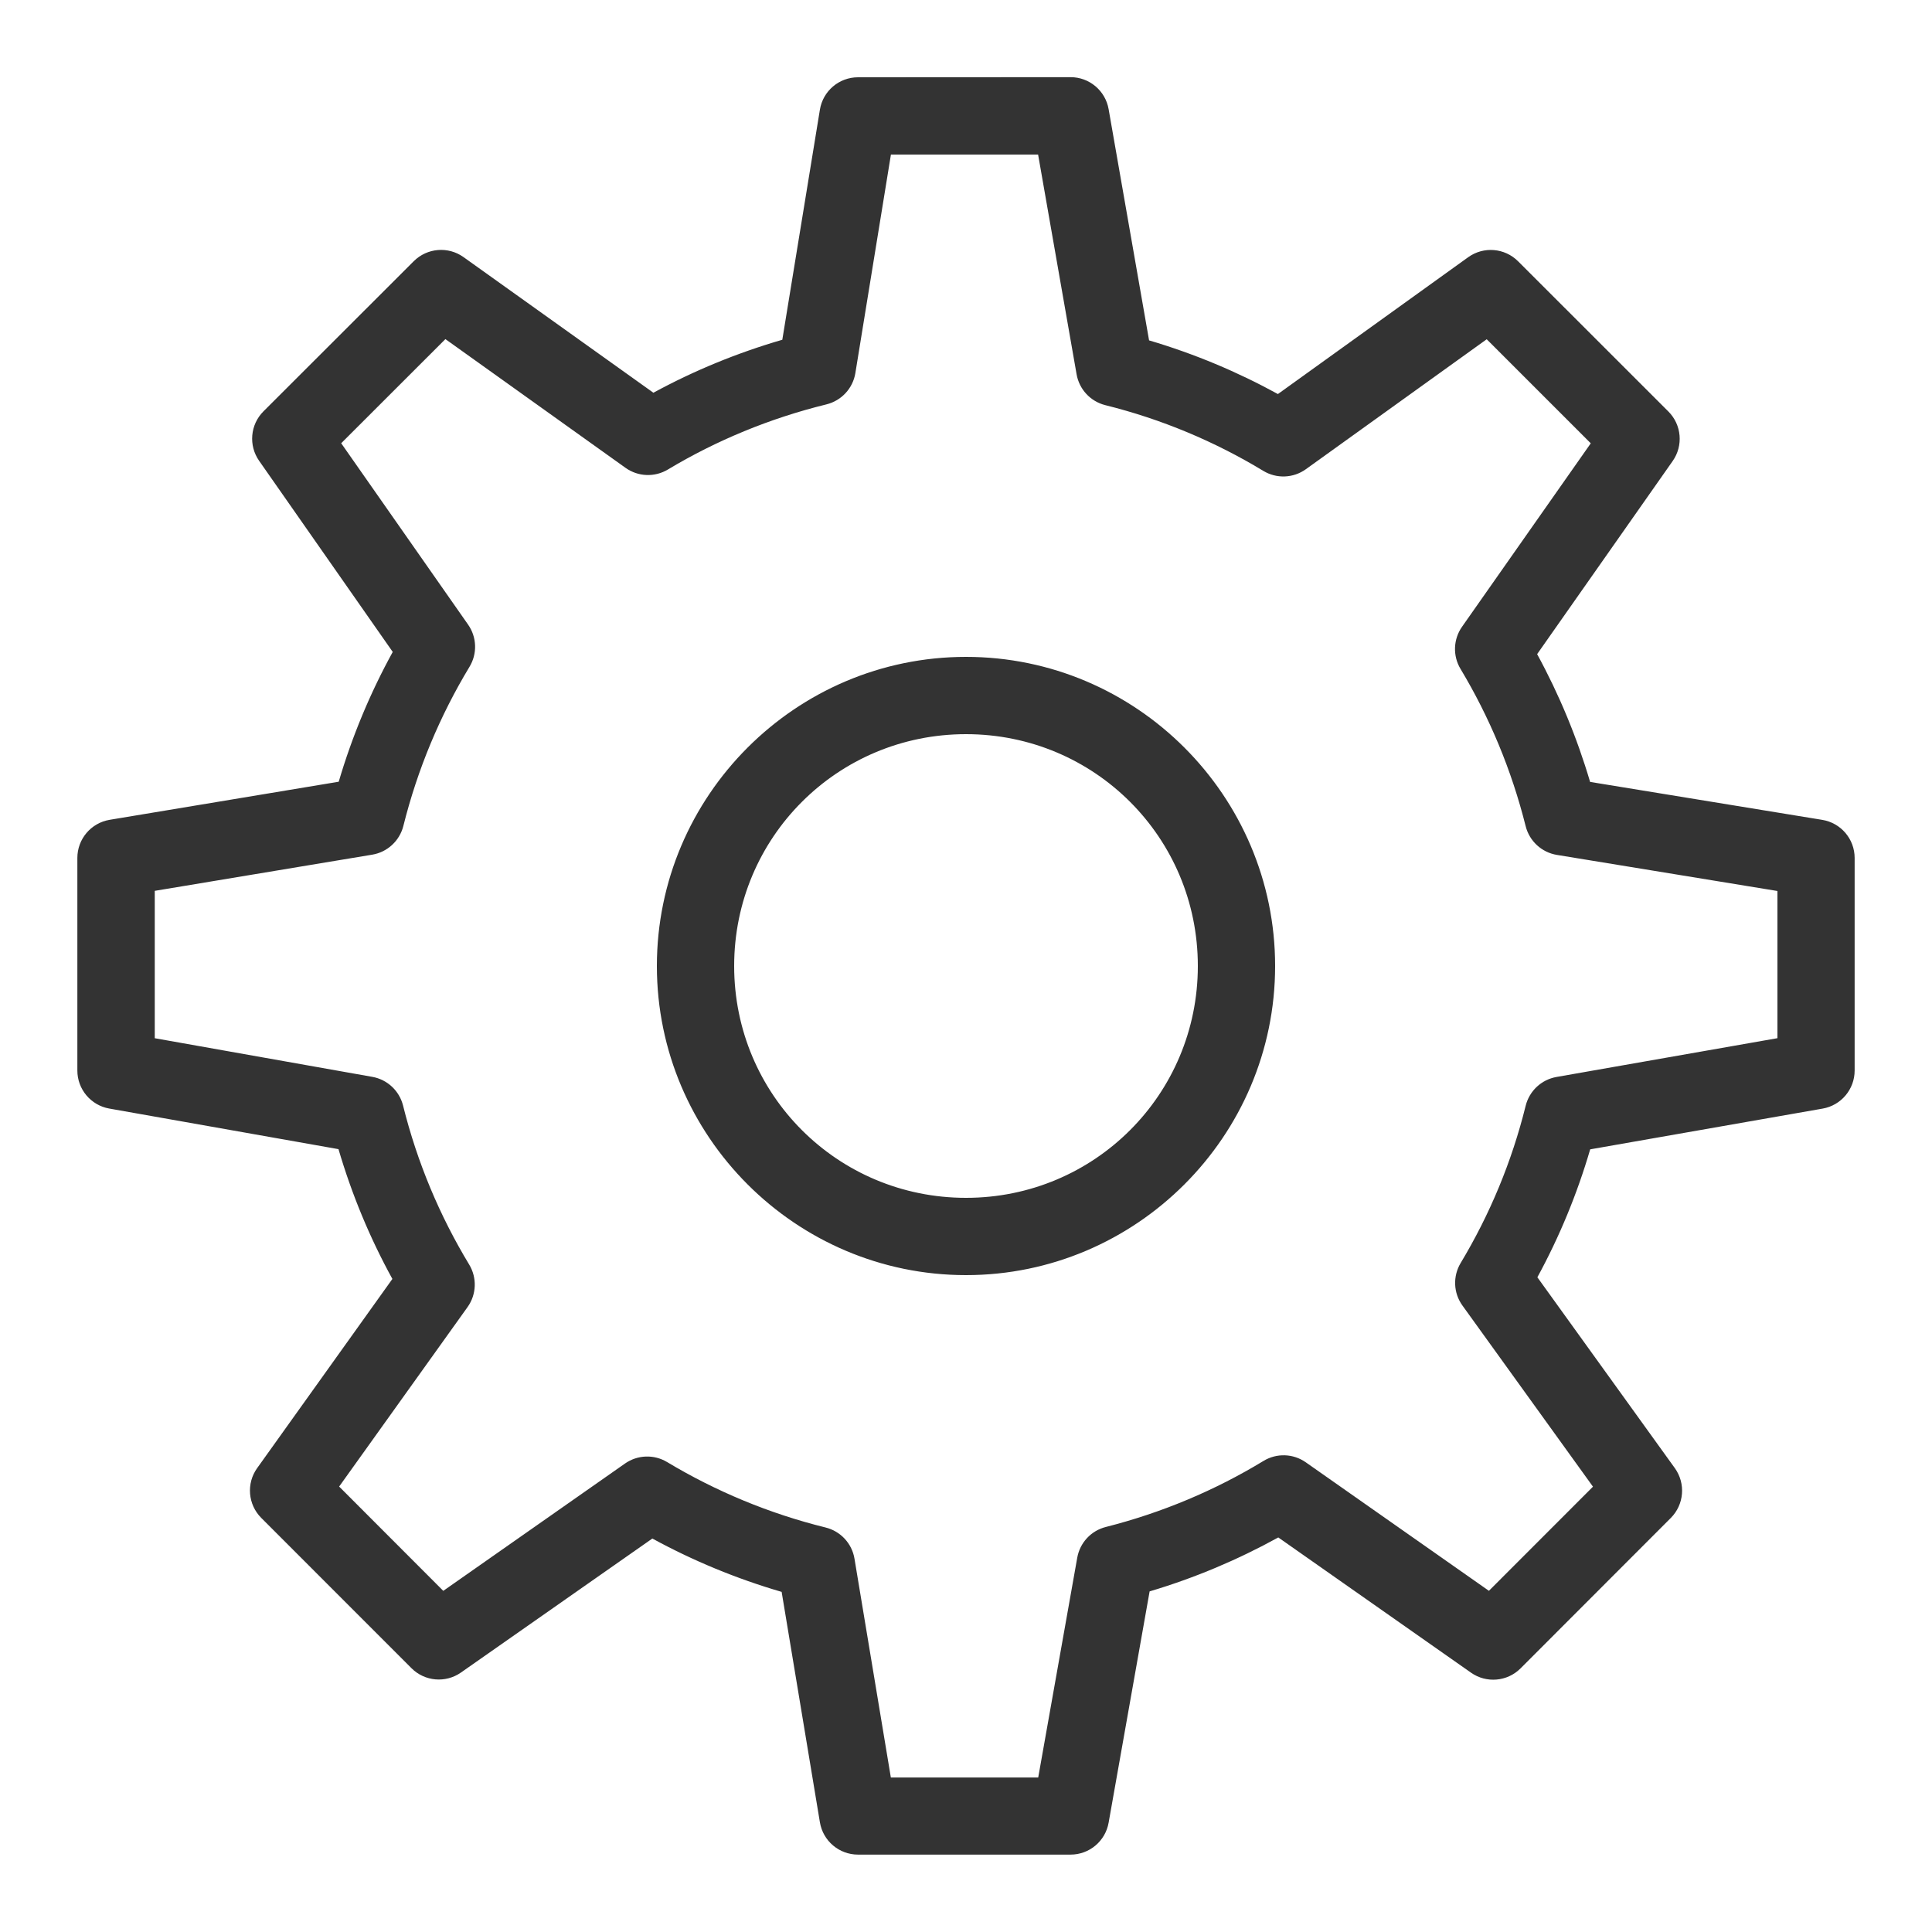
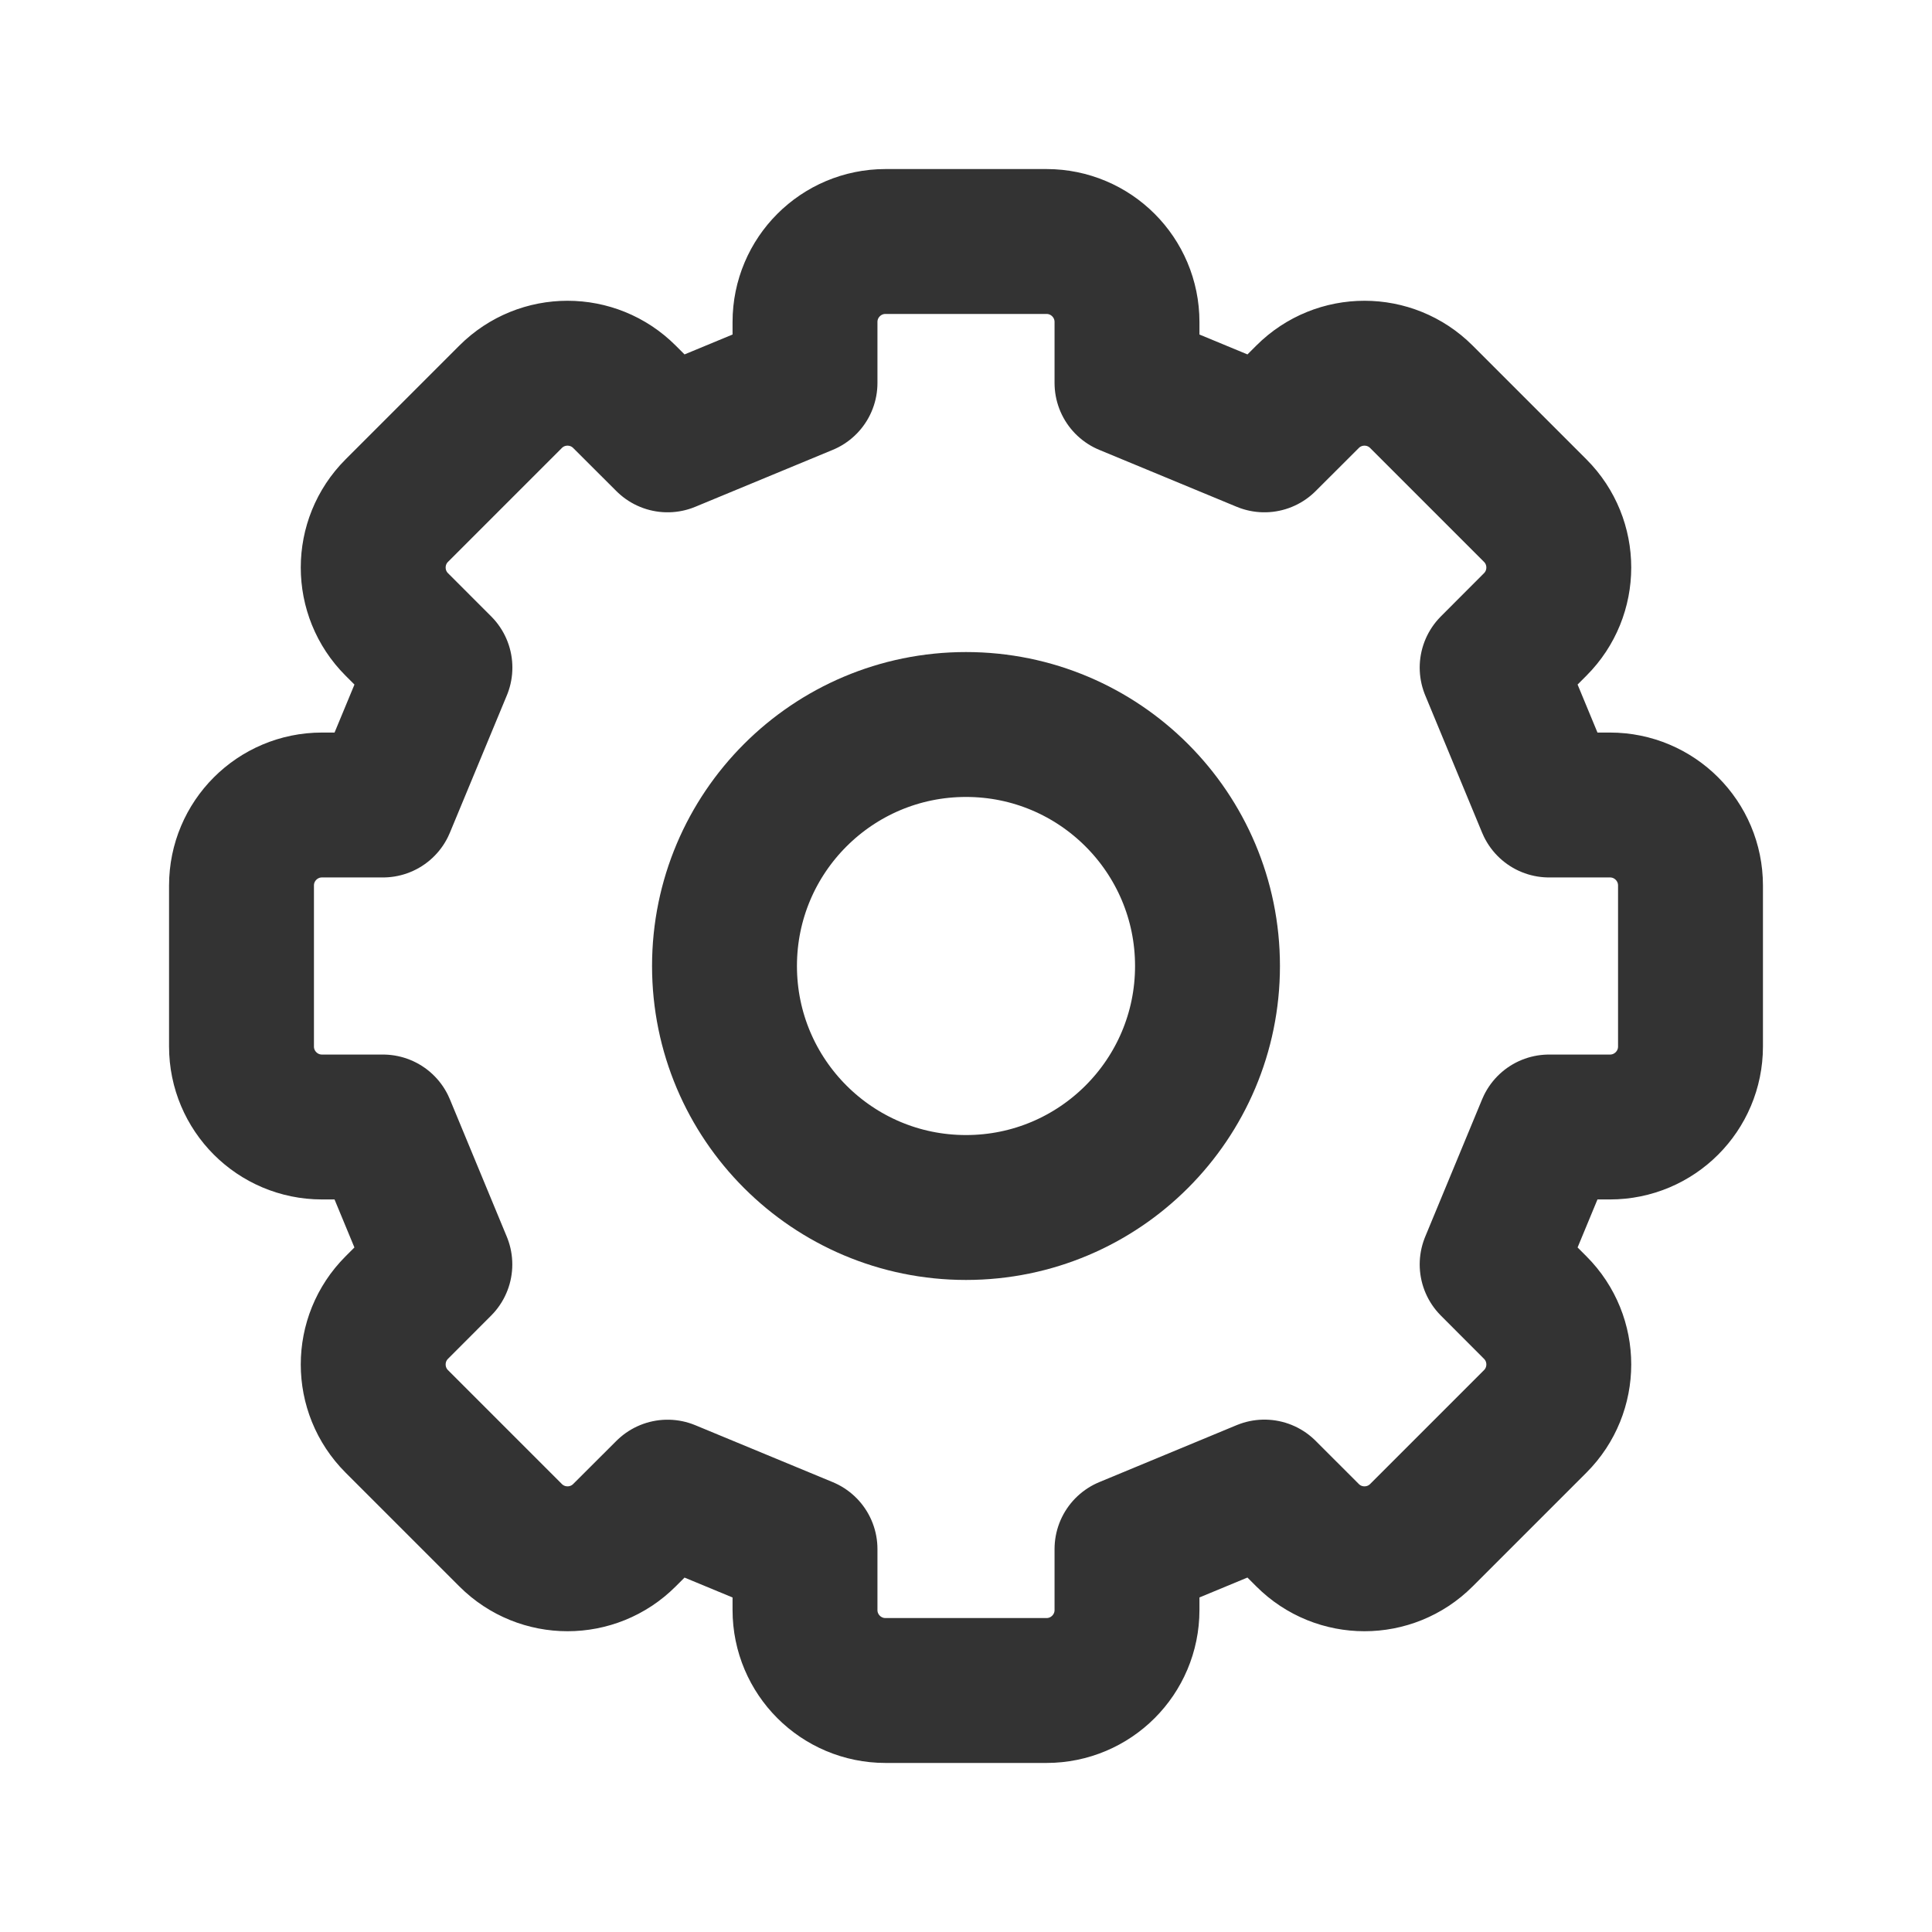
- <svg xmlns="http://www.w3.org/2000/svg" viewBox="0,0,256,256">
-   <g fill="#333333" fill-rule="nonzero" stroke="none" stroke-width="1" stroke-linecap="butt" stroke-linejoin="miter" stroke-miterlimit="10" stroke-dasharray="" stroke-dashoffset="0" font-family="none" font-weight="none" font-size="none" text-anchor="none" style="mix-blend-mode: normal">
-     <g transform="scale(5.12,5.12)">
-       <path d="M22.205,2c-0.49,0 -0.907,0.355 -0.986,0.838l-0.973,5.955c-1.17,0.34 -2.285,0.799 -3.336,1.371l-4.914,-3.51c-0.397,-0.284 -0.941,-0.239 -1.287,0.105l-3.891,3.887c-0.343,0.343 -0.39,0.884 -0.111,1.281l3.457,4.945c-0.581,1.057 -1.05,2.179 -1.398,3.359l-5.93,0.986c-0.481,0.081 -0.834,0.498 -0.834,0.986v5.5c-0.001,0.485 0.347,0.901 0.824,0.986l5.934,1.051c0.347,1.179 0.813,2.301 1.395,3.359l-3.5,4.896c-0.284,0.397 -0.239,0.941 0.105,1.287l3.889,3.891c0.343,0.343 0.882,0.39 1.279,0.113l4.955,-3.469c1.054,0.575 2.172,1.038 3.346,1.381l0.99,5.963c0.08,0.482 0.497,0.836 0.986,0.836h5.5c0.486,0.001 0.902,-0.348 0.986,-0.826l1.061,-5.986c1.169,-0.348 2.281,-0.818 3.33,-1.396l4.988,3.5c0.397,0.279 0.938,0.232 1.281,-0.111l3.889,-3.893c0.346,-0.347 0.39,-0.893 0.104,-1.291l-3.557,-4.938c0.569,-1.044 1.027,-2.15 1.367,-3.311l6.018,-1.055c0.478,-0.084 0.827,-0.501 0.826,-0.986v-5.5c-0,-0.49 -0.355,-0.907 -0.838,-0.986l-6.008,-0.982c-0.343,-1.159 -0.802,-2.264 -1.371,-3.307l3.508,-4.998c0.279,-0.397 0.232,-0.938 -0.111,-1.281l-3.891,-3.889c-0.347,-0.346 -0.893,-0.39 -1.291,-0.104l-4.924,3.541c-1.049,-0.576 -2.163,-1.043 -3.334,-1.389l-1.047,-5.984c-0.084,-0.479 -0.5,-0.829 -0.986,-0.828zM23.057,4h3.809l0.996,5.686c0.068,0.39 0.359,0.703 0.742,0.799c1.463,0.364 2.836,0.942 4.09,1.701c0.343,0.208 0.776,0.191 1.102,-0.043l4.68,-3.363l2.693,2.693l-3.332,4.748c-0.227,0.324 -0.243,0.751 -0.039,1.09c0.751,1.251 1.321,2.616 1.686,4.07c0.097,0.387 0.415,0.68 0.809,0.744l5.707,0.934v3.809l-5.719,1.004c-0.39,0.069 -0.702,0.362 -0.797,0.746c-0.36,1.453 -0.93,2.817 -1.682,4.068c-0.206,0.343 -0.189,0.775 0.045,1.1l3.379,4.689l-2.693,2.695l-4.74,-3.326c-0.325,-0.228 -0.755,-0.242 -1.094,-0.035c-1.248,0.759 -2.623,1.339 -4.08,1.709c-0.382,0.096 -0.671,0.407 -0.74,0.795l-1.01,5.688h-3.814l-0.941,-5.662c-0.065,-0.394 -0.359,-0.711 -0.746,-0.807c-1.463,-0.361 -2.843,-0.938 -4.105,-1.695c-0.339,-0.203 -0.765,-0.187 -1.088,0.039l-4.703,3.295l-2.695,-2.699l3.324,-4.646c0.232,-0.325 0.248,-0.758 0.041,-1.1c-0.766,-1.266 -1.345,-2.645 -1.711,-4.115c-0.096,-0.382 -0.407,-0.673 -0.795,-0.742l-5.631,-1v-3.814l5.627,-0.936c0.393,-0.065 0.71,-0.358 0.807,-0.744c0.369,-1.475 0.948,-2.854 1.711,-4.117c0.206,-0.339 0.192,-0.767 -0.035,-1.092l-3.285,-4.695l2.697,-2.695l4.662,3.332c0.324,0.231 0.754,0.248 1.096,0.043c1.256,-0.754 2.639,-1.326 4.104,-1.686c0.389,-0.096 0.684,-0.415 0.748,-0.811zM25,17c-4.406,0 -8,3.594 -8,8c0,4.406 3.594,8 8,8c4.406,0 8,-3.594 8,-8c0,-4.406 -3.594,-8 -8,-8zM25,19c3.326,0 6,2.674 6,6c0,3.326 -2.674,6 -6,6c-3.326,0 -6,-2.674 -6,-6c0,-3.326 2.674,-6 6,-6z" />
-     </g>
-   </g>
+ <svg xmlns="http://www.w3.org/2000/svg" class="w-[48px] h-[48px] text-gray-800 dark:text-white" aria-hidden="true" width="24" height="24" fill="none" viewBox="0 0 24 24">
+   <path stroke="#333333" stroke-linecap="round" stroke-linejoin="round" stroke-width="1.8" d="M21 13v-2a1 1 0 0 0-1-1h-.757l-.707-1.707.535-.536a1 1 0 0 0 0-1.414l-1.414-1.414a1 1 0 0 0-1.414 0l-.536.535L14 4.757V4a1 1 0 0 0-1-1h-2a1 1 0 0 0-1 1v.757l-1.707.707-.536-.535a1 1 0 0 0-1.414 0L4.929 6.343a1 1 0 0 0 0 1.414l.536.536L4.757 10H4a1 1 0 0 0-1 1v2a1 1 0 0 0 1 1h.757l.707 1.707-.535.536a1 1 0 0 0 0 1.414l1.414 1.414a1 1 0 0 0 1.414 0l.536-.535 1.707.707V20a1 1 0 0 0 1 1h2a1 1 0 0 0 1-1v-.757l1.707-.708.536.536a1 1 0 0 0 1.414 0l1.414-1.414a1 1 0 0 0 0-1.414l-.535-.536.707-1.707H20a1 1 0 0 0 1-1Z" />
+   <path stroke="#333333" stroke-linecap="round" stroke-linejoin="round" stroke-width="1.8" d="M12 15a3 3 0 1 0 0-6 3 3 0 0 0 0 6Z" />
</svg>
